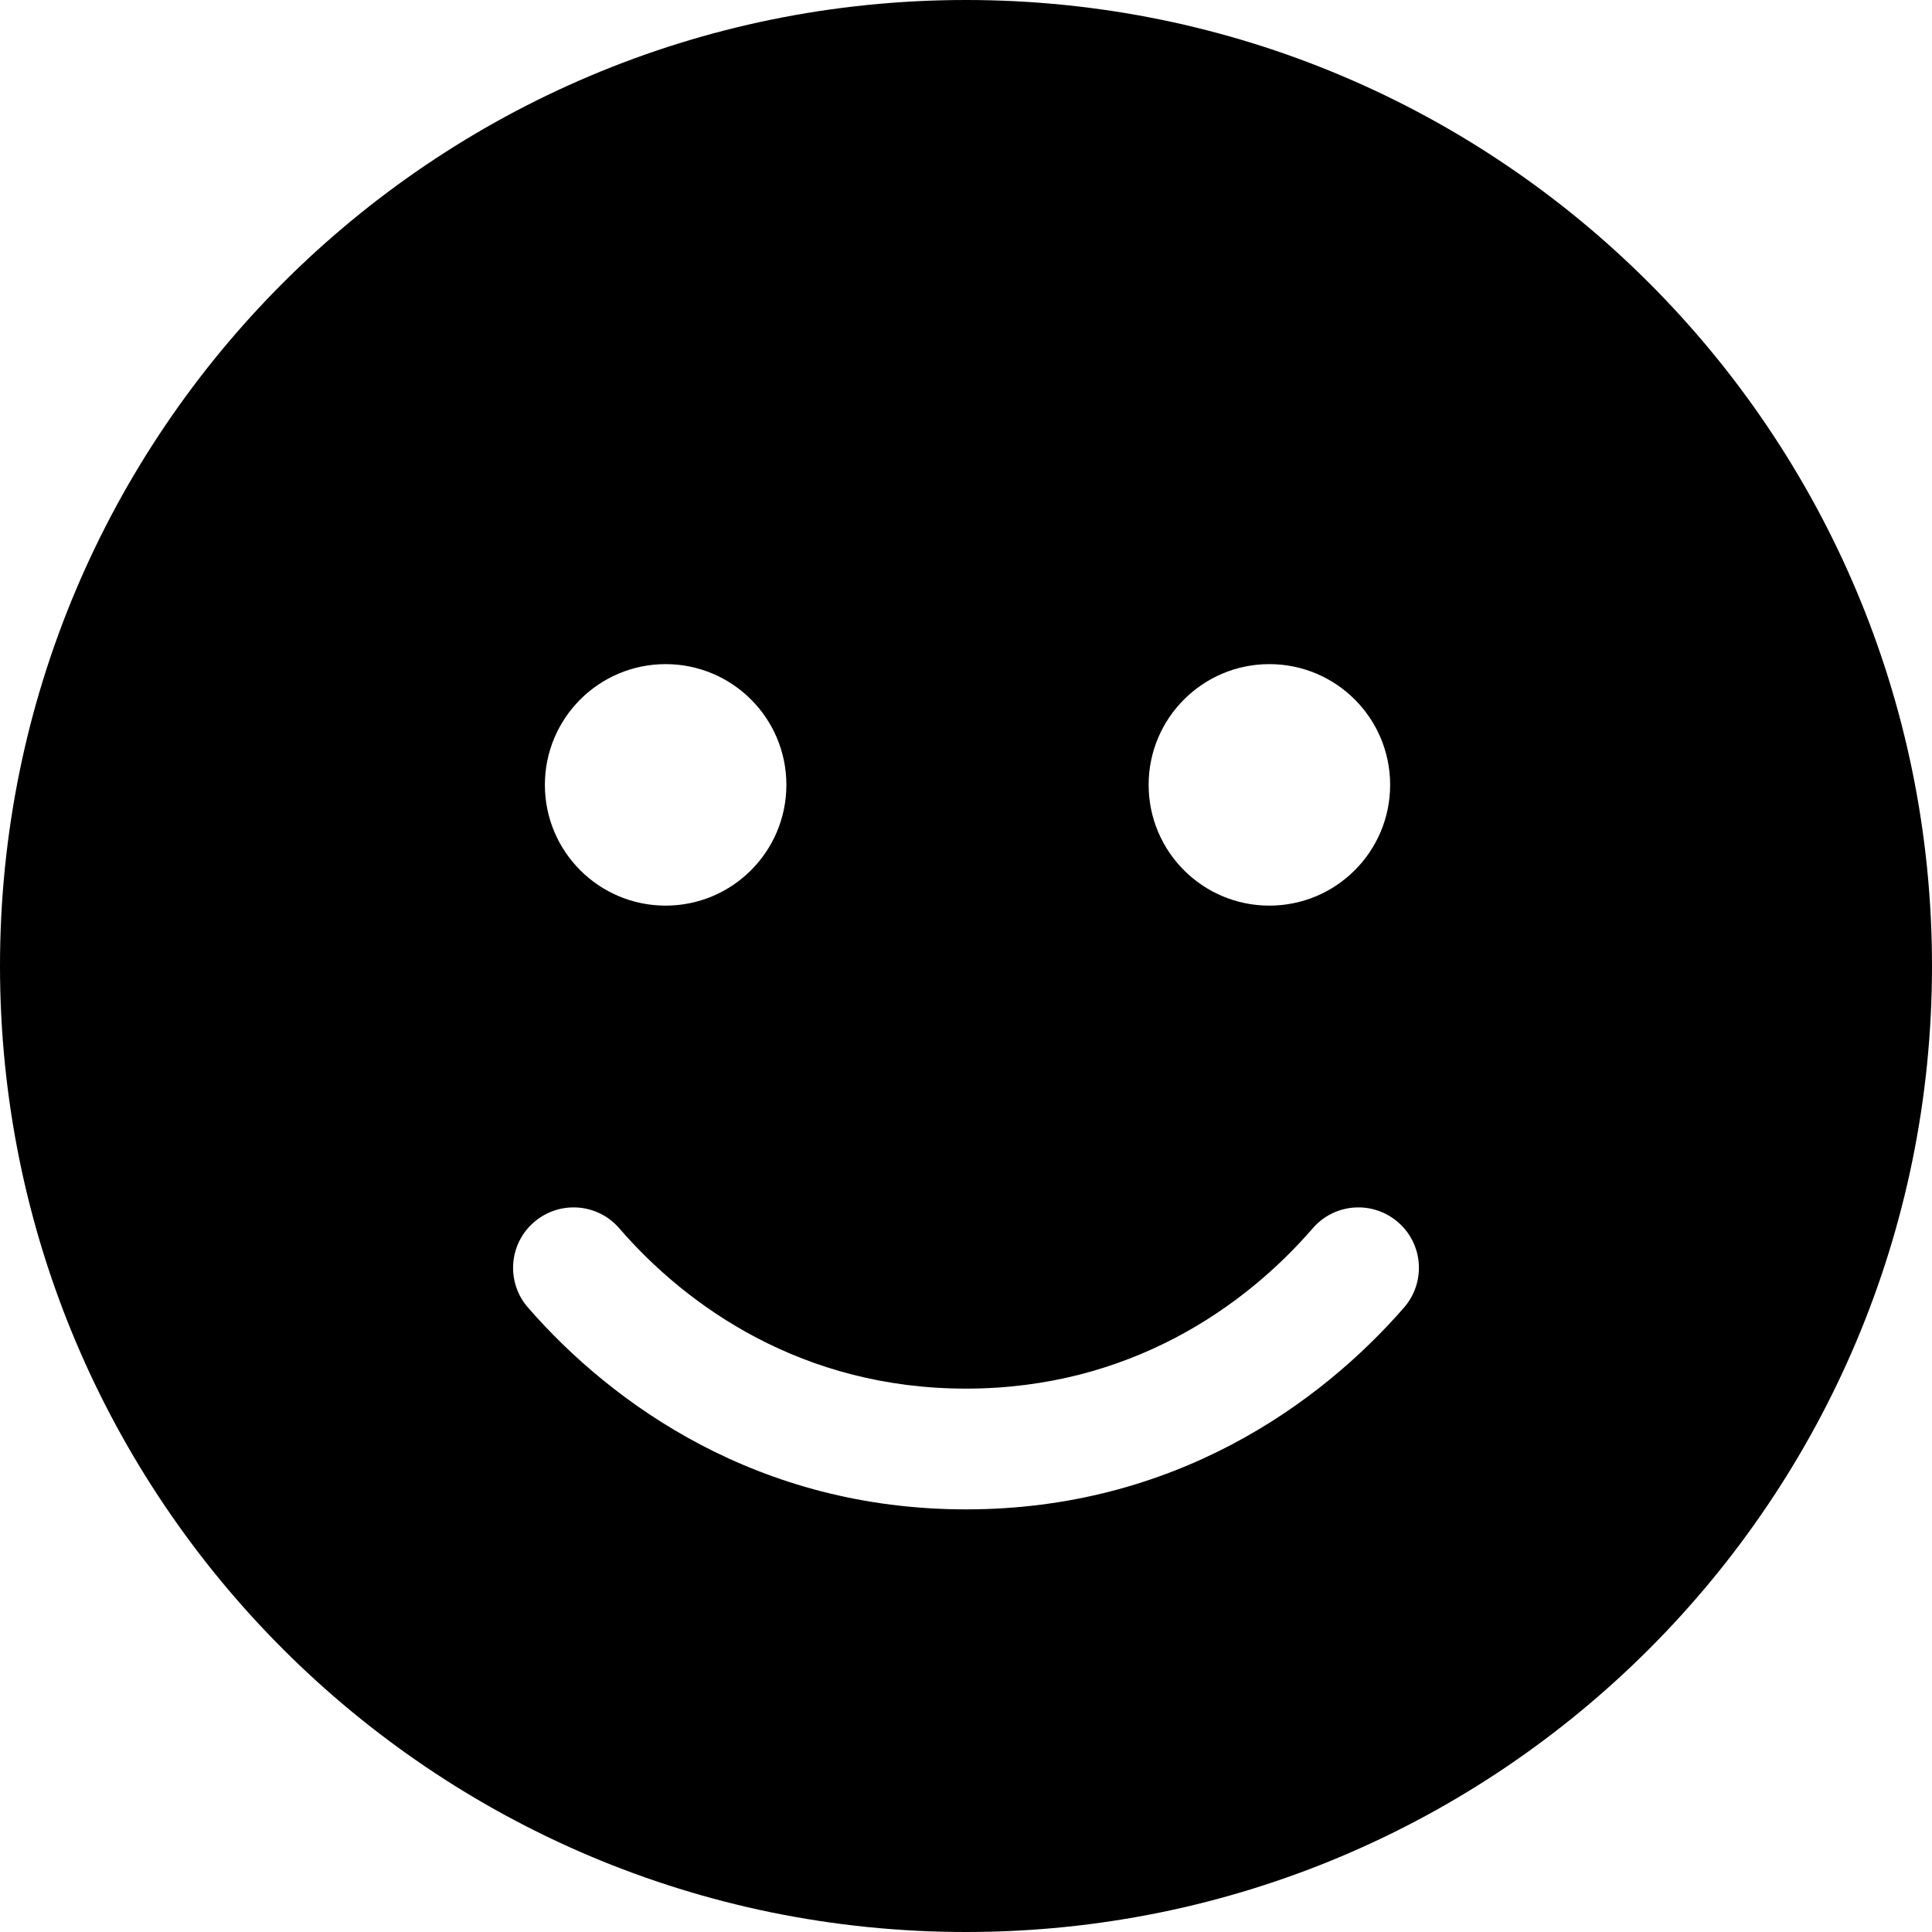
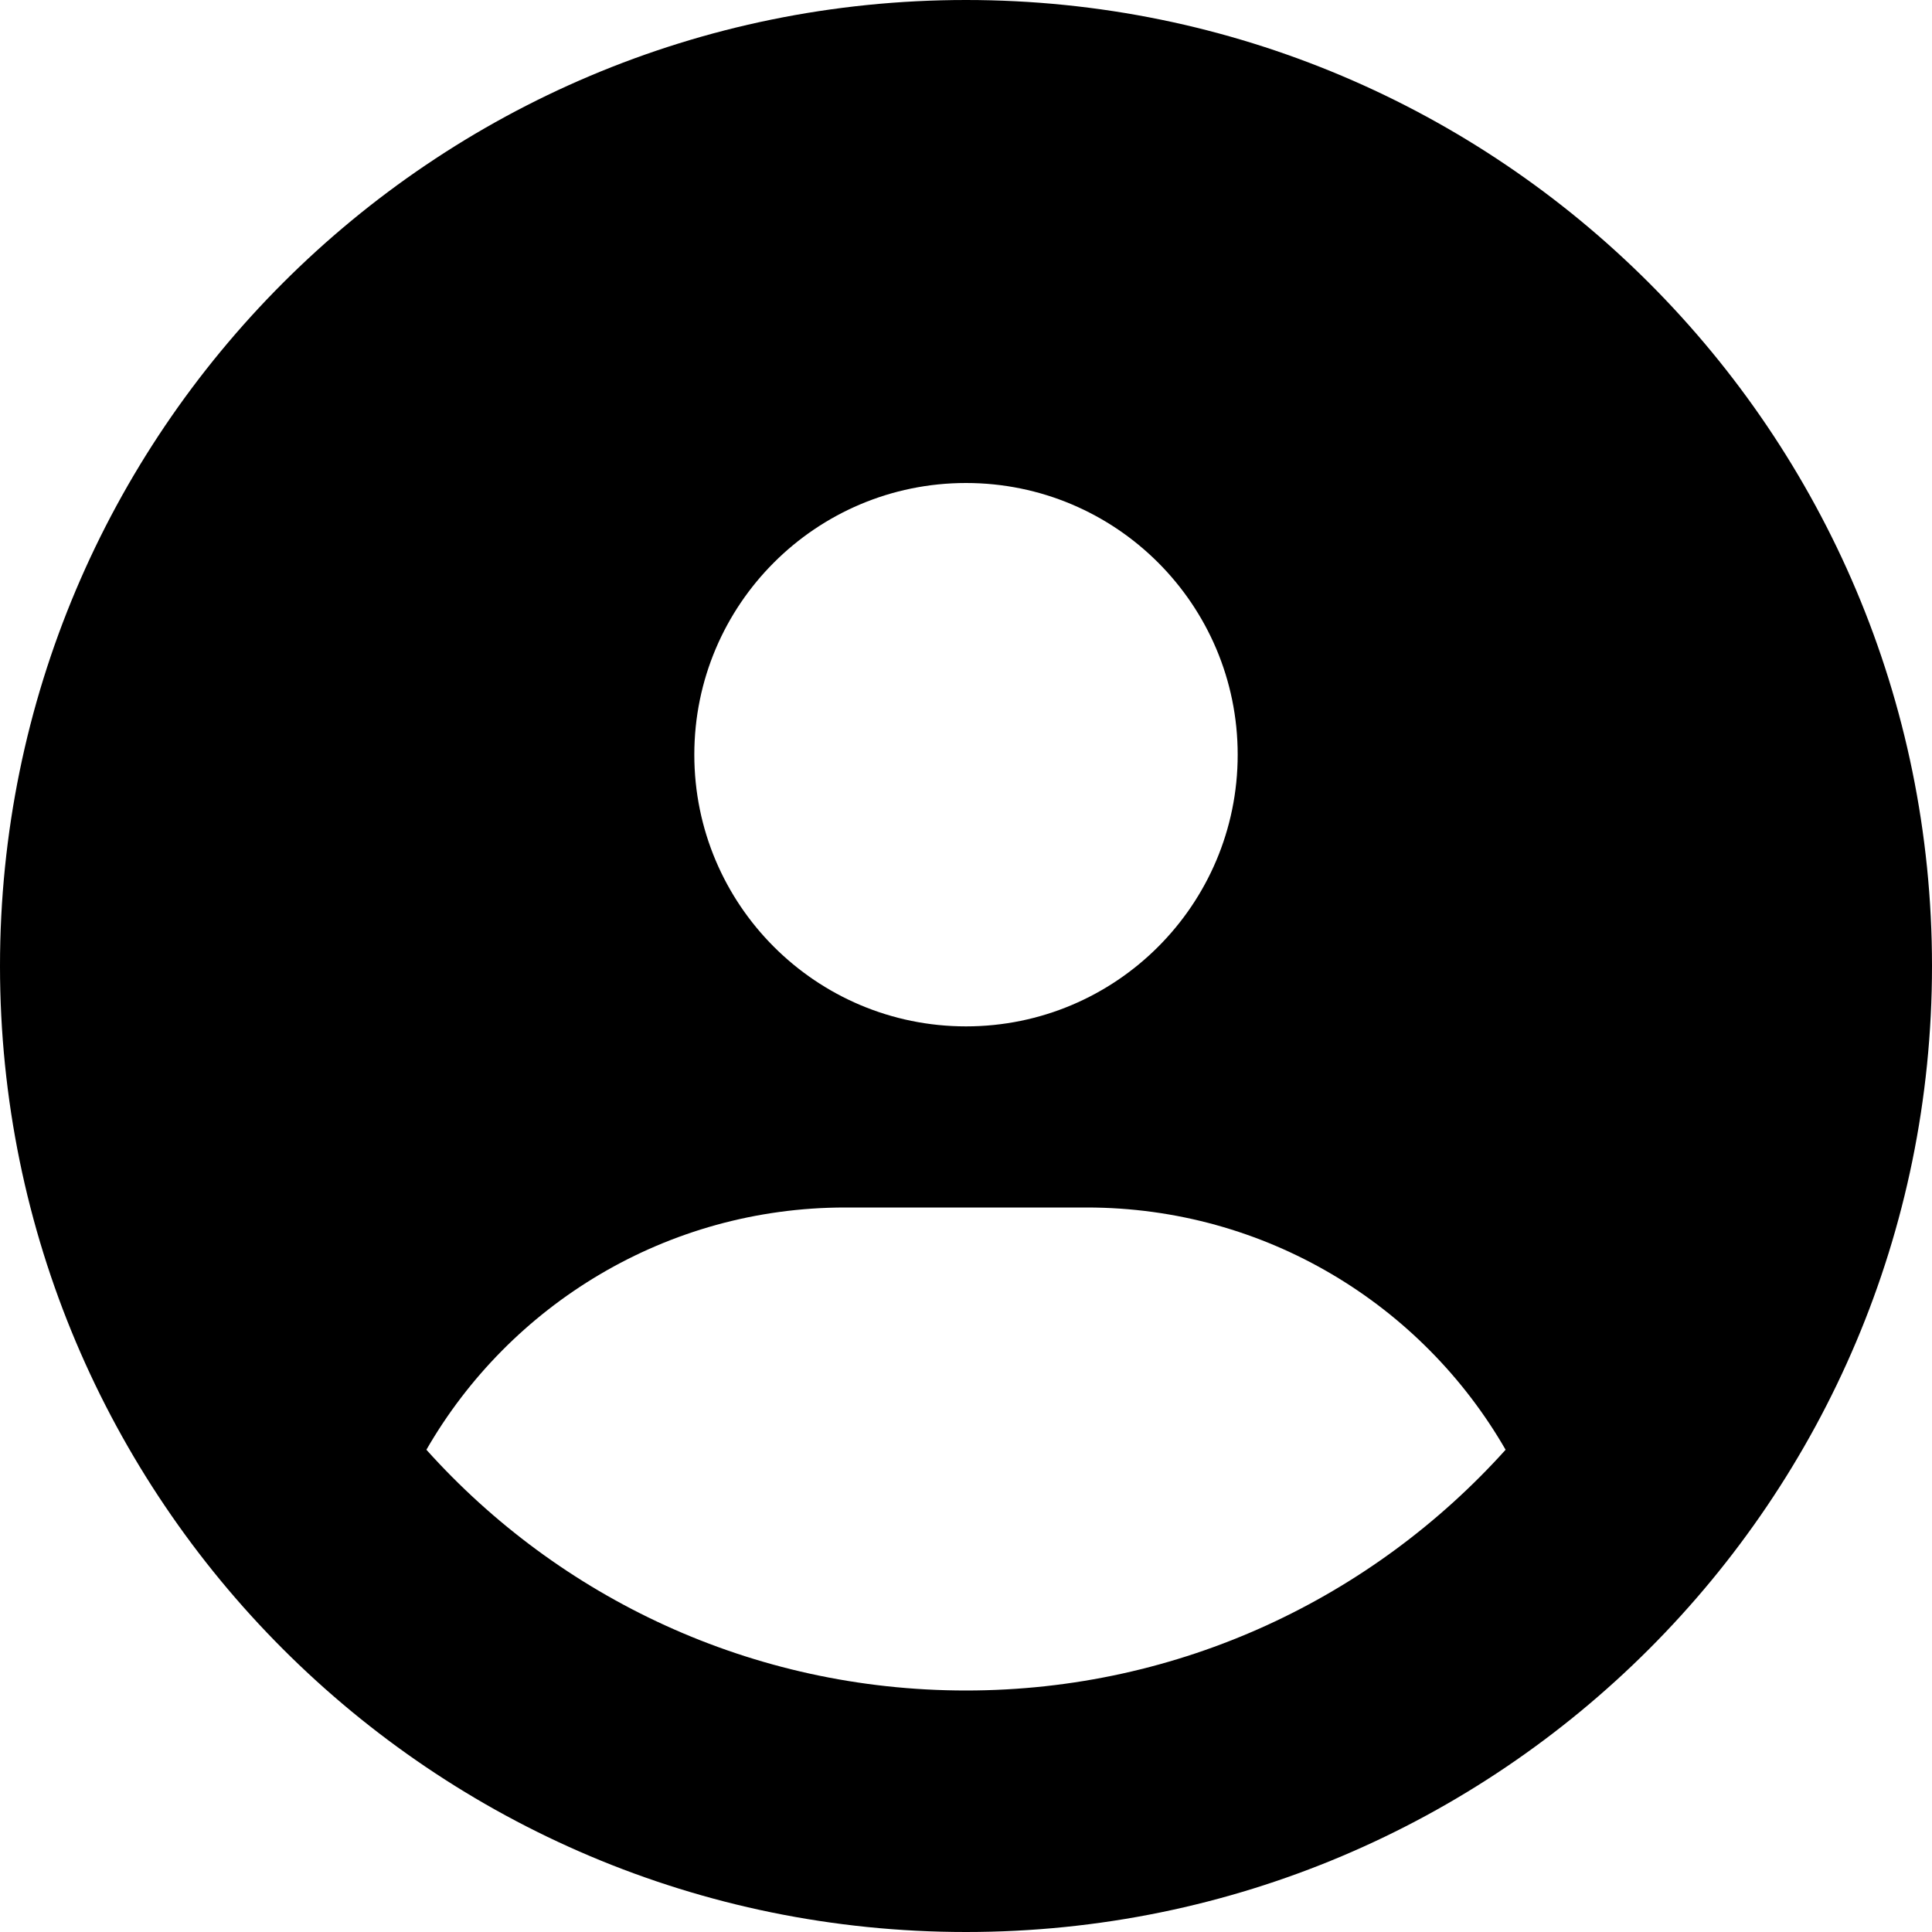
<svg xmlns="http://www.w3.org/2000/svg" viewBox="0 0 512 512">
-   <path d="M256 512A256 256 0 1 0 256 0a256 256 0 1 0 0 512zM164.1 325.5C182 346.2 212.6 368 256 368s74-21.8 91.9-42.5c5.8-6.7 15.9-7.4 22.6-1.6s7.4 15.9 1.6 22.6C349.8 372.1 311.1 400 256 400s-93.8-27.9-116.1-53.5c-5.8-6.7-5.1-16.8 1.6-22.6s16.8-5.1 22.6 1.6zM144.4 208a32 32 0 1 1 64 0 32 32 0 1 1 -64 0zm192-32a32 32 0 1 1 0 64 32 32 0 1 1 0-64z" />
+   <path d="M399 384.2C376.9 345.8 335.4 320 288 320H224c-47.4 0-88.9 25.8-111 64.2c35.2 39.2 86.2 63.8 143 63.8s107.8-24.7 143-63.8zM0 256a256 256 0 1 1 512 0A256 256 0 1 1 0 256zm256 16a72 72 0 1 0 0-144 72 72 0 1 0 0 144z" />
</svg>
